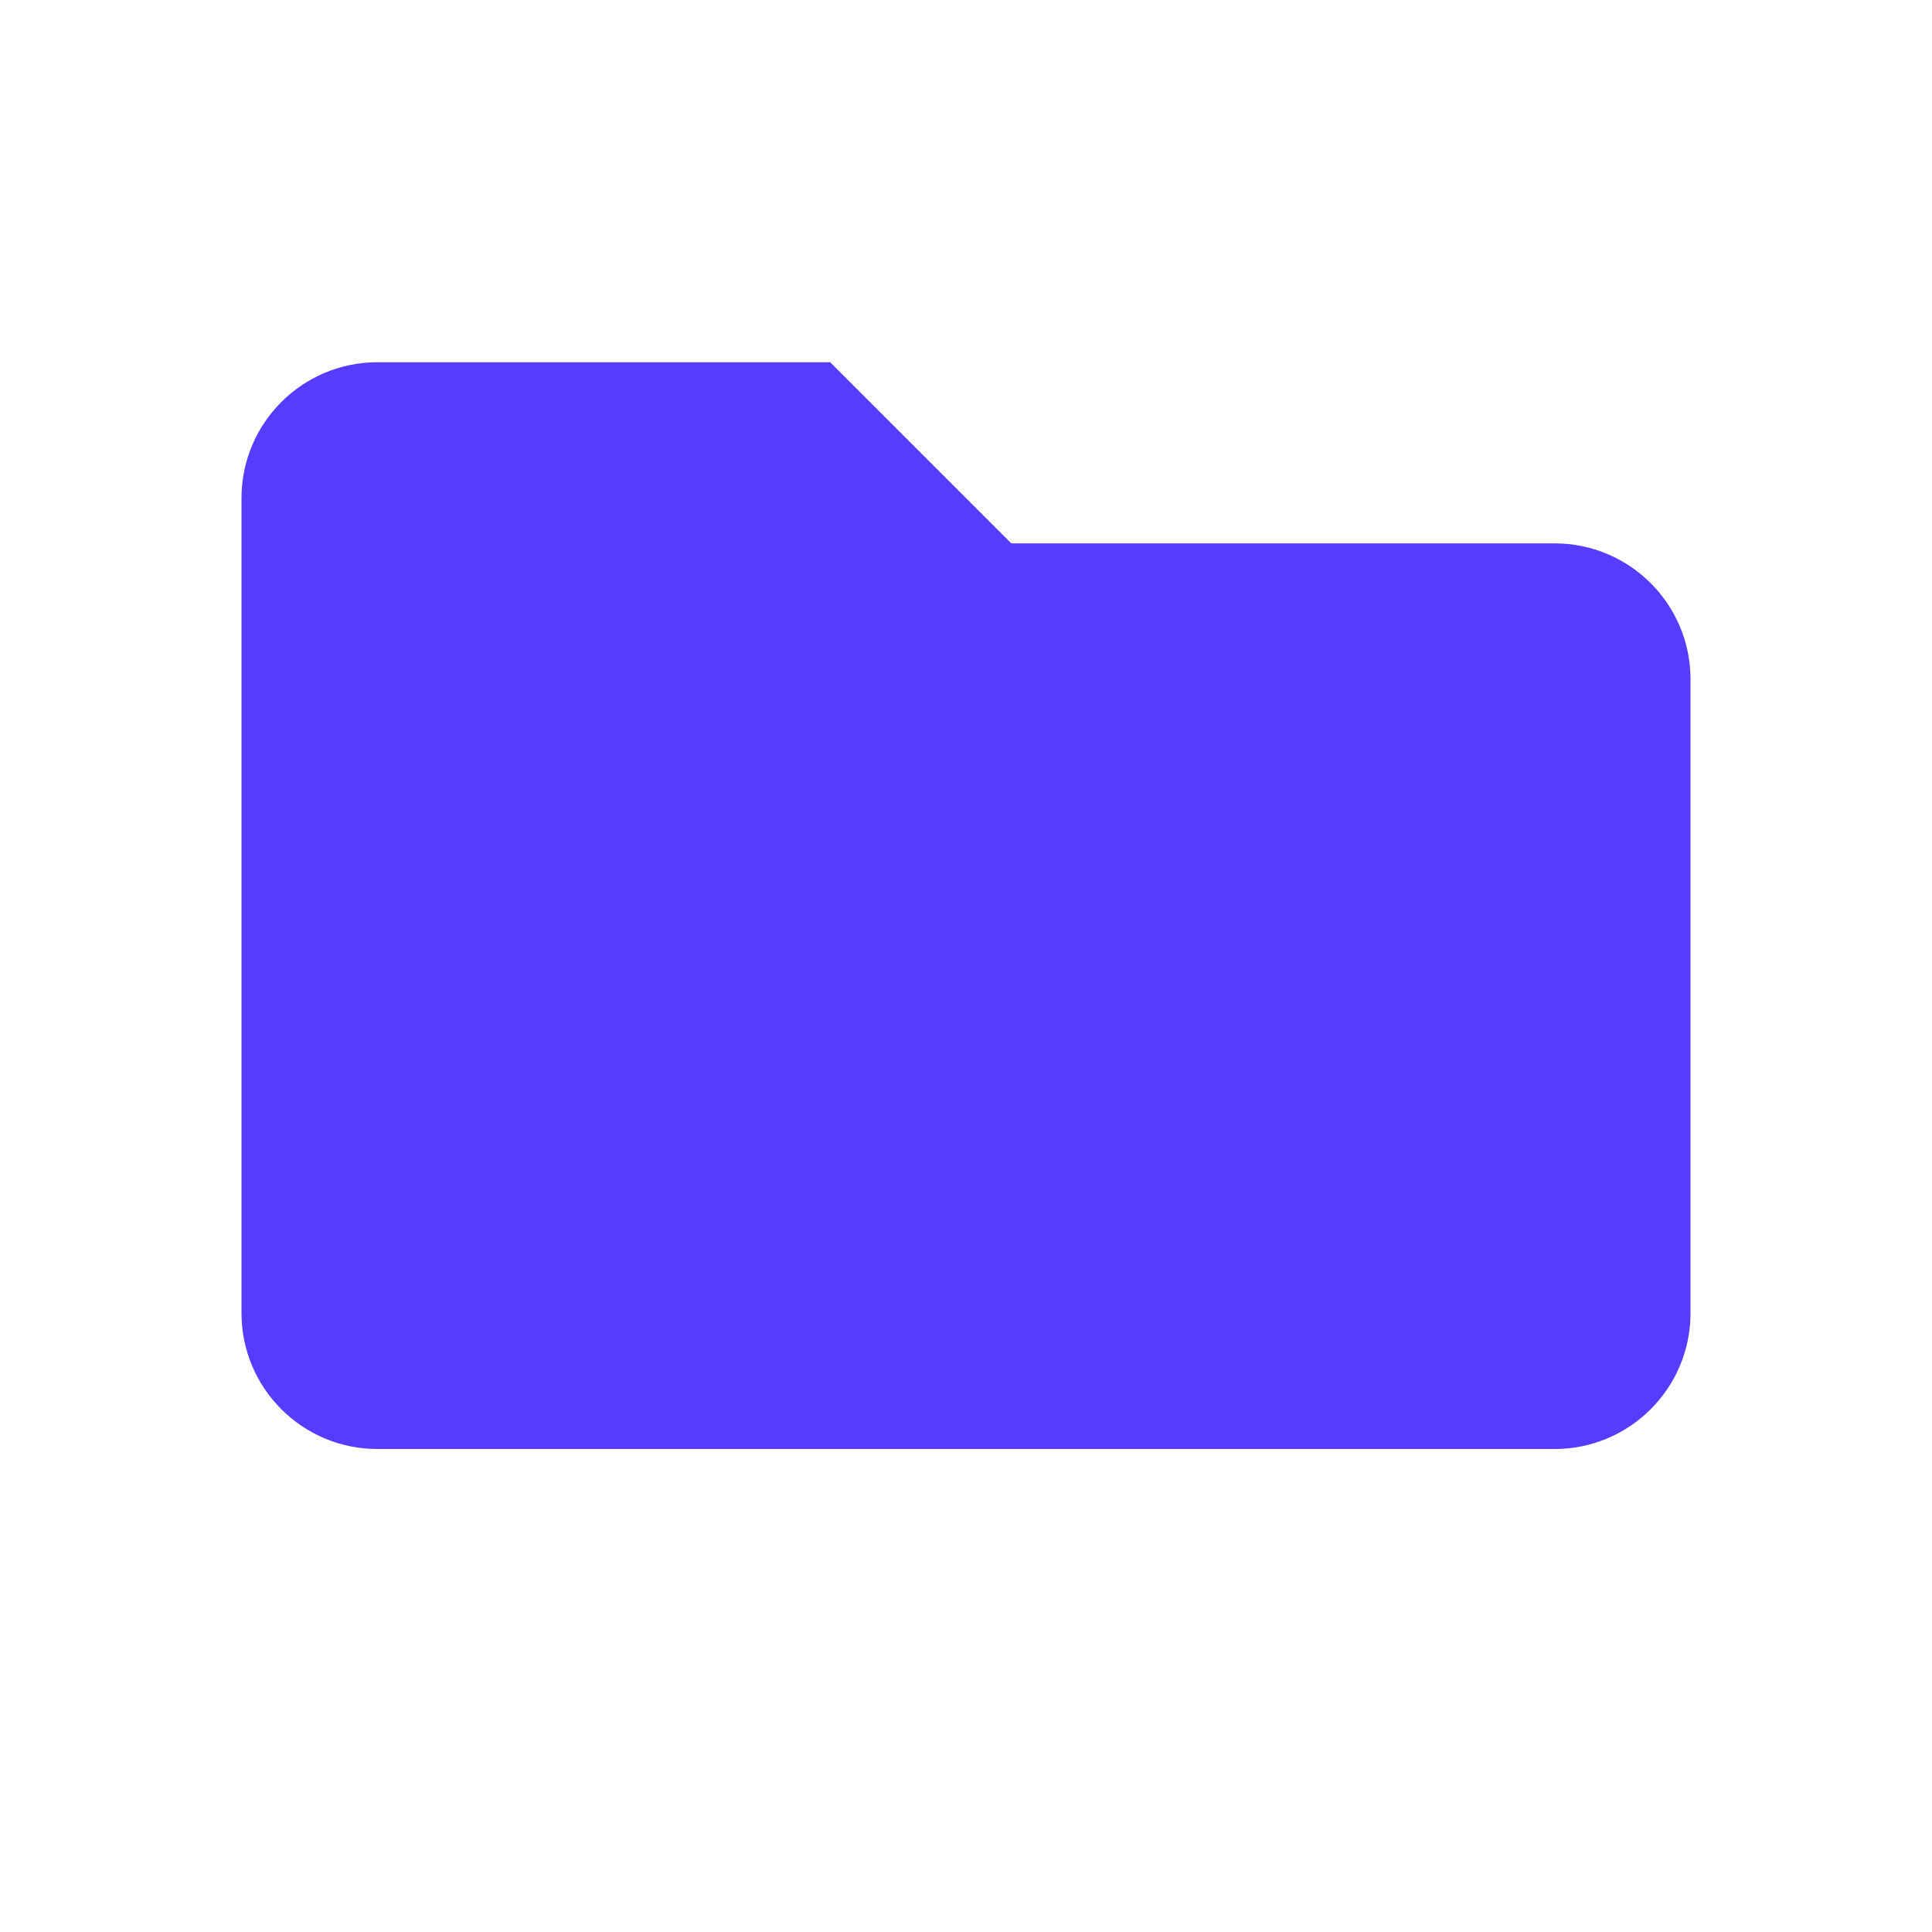
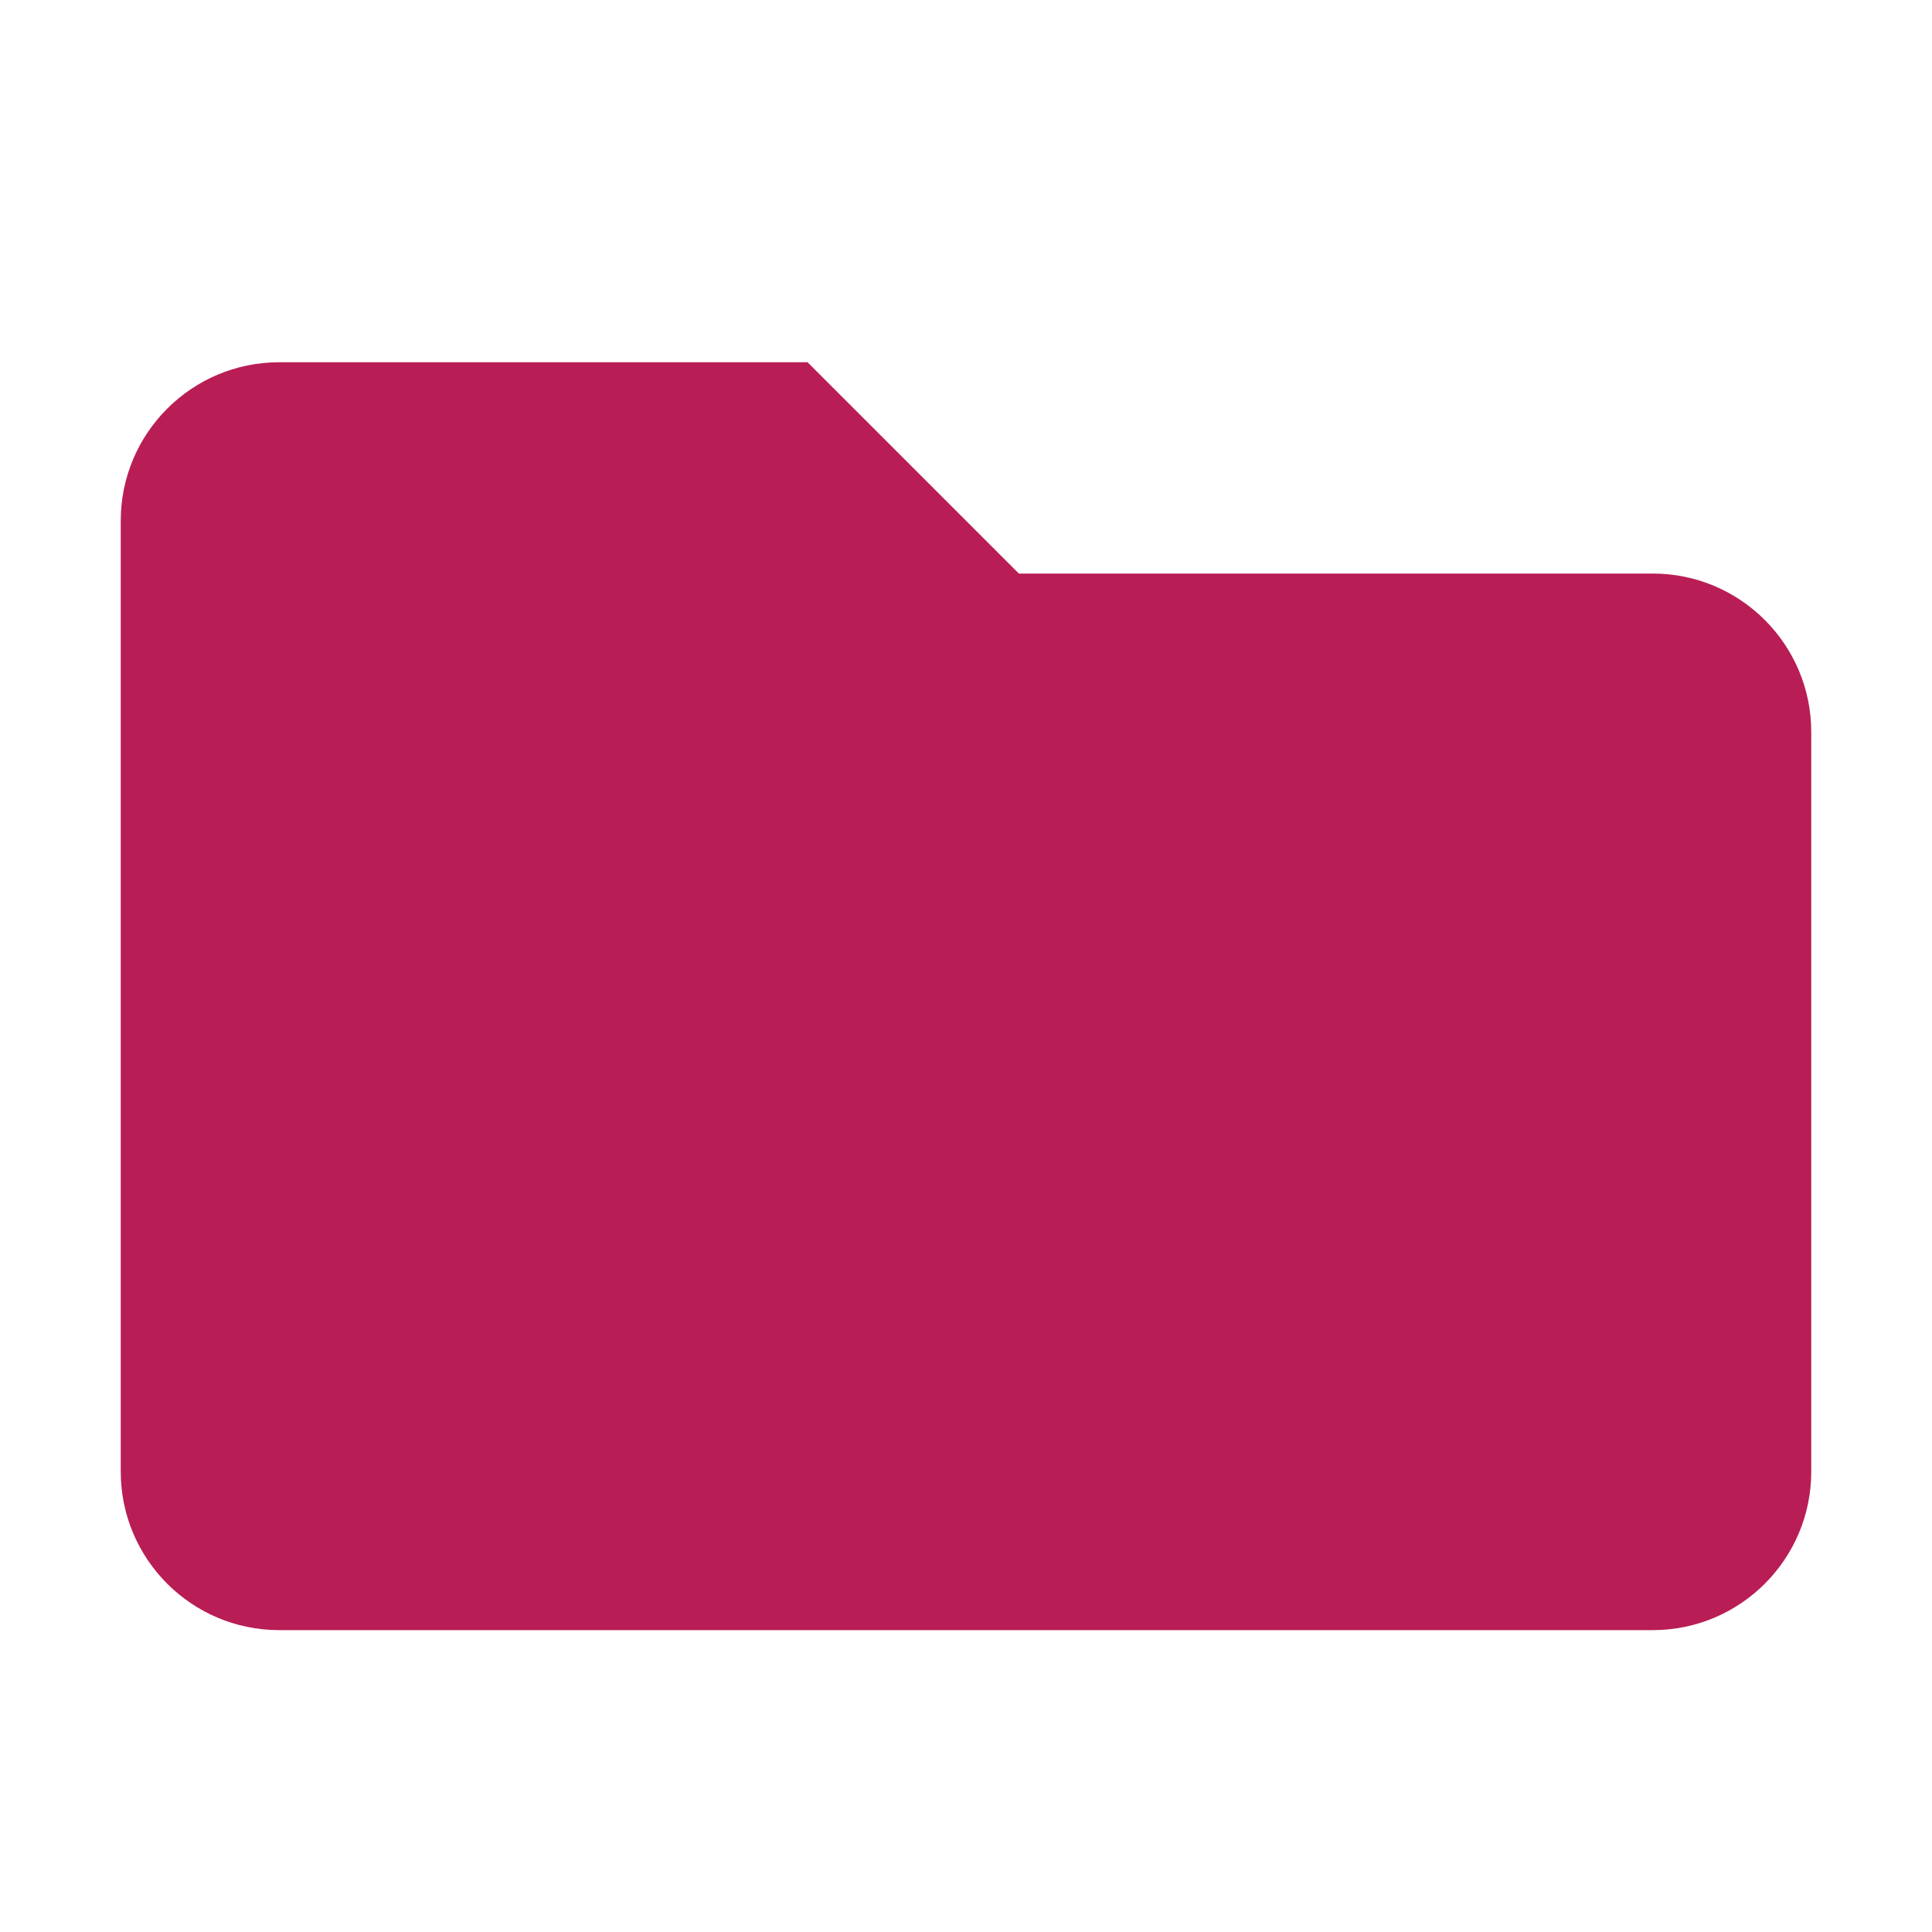
<svg xmlns="http://www.w3.org/2000/svg" width="16" height="16" viewBox="0 0 16 16" fill="none">
-   <path d="M12.875 4.5H8.375L6.875 3H3.125C2.504 3 2 3.504 2 4.125V10.875C2 11.496 2.504 12 3.125 12H12.875C13.496 12 14 11.496 14 10.875V5.625C14 5.004 13.496 4.5 12.875 4.5Z" fill="#573CFF" />
+   <path d="M13.688 4.75H8.438L6.688 3H2.312C1.588 3 1 3.588 1 4.312V12.188C1 12.912 1.588 13.5 2.312 13.5H13.688C14.412 13.5 15 12.912 15 12.188V6.062C15 5.338 14.412 4.75 13.688 4.75Z" fill="#B91D55" />
</svg>
